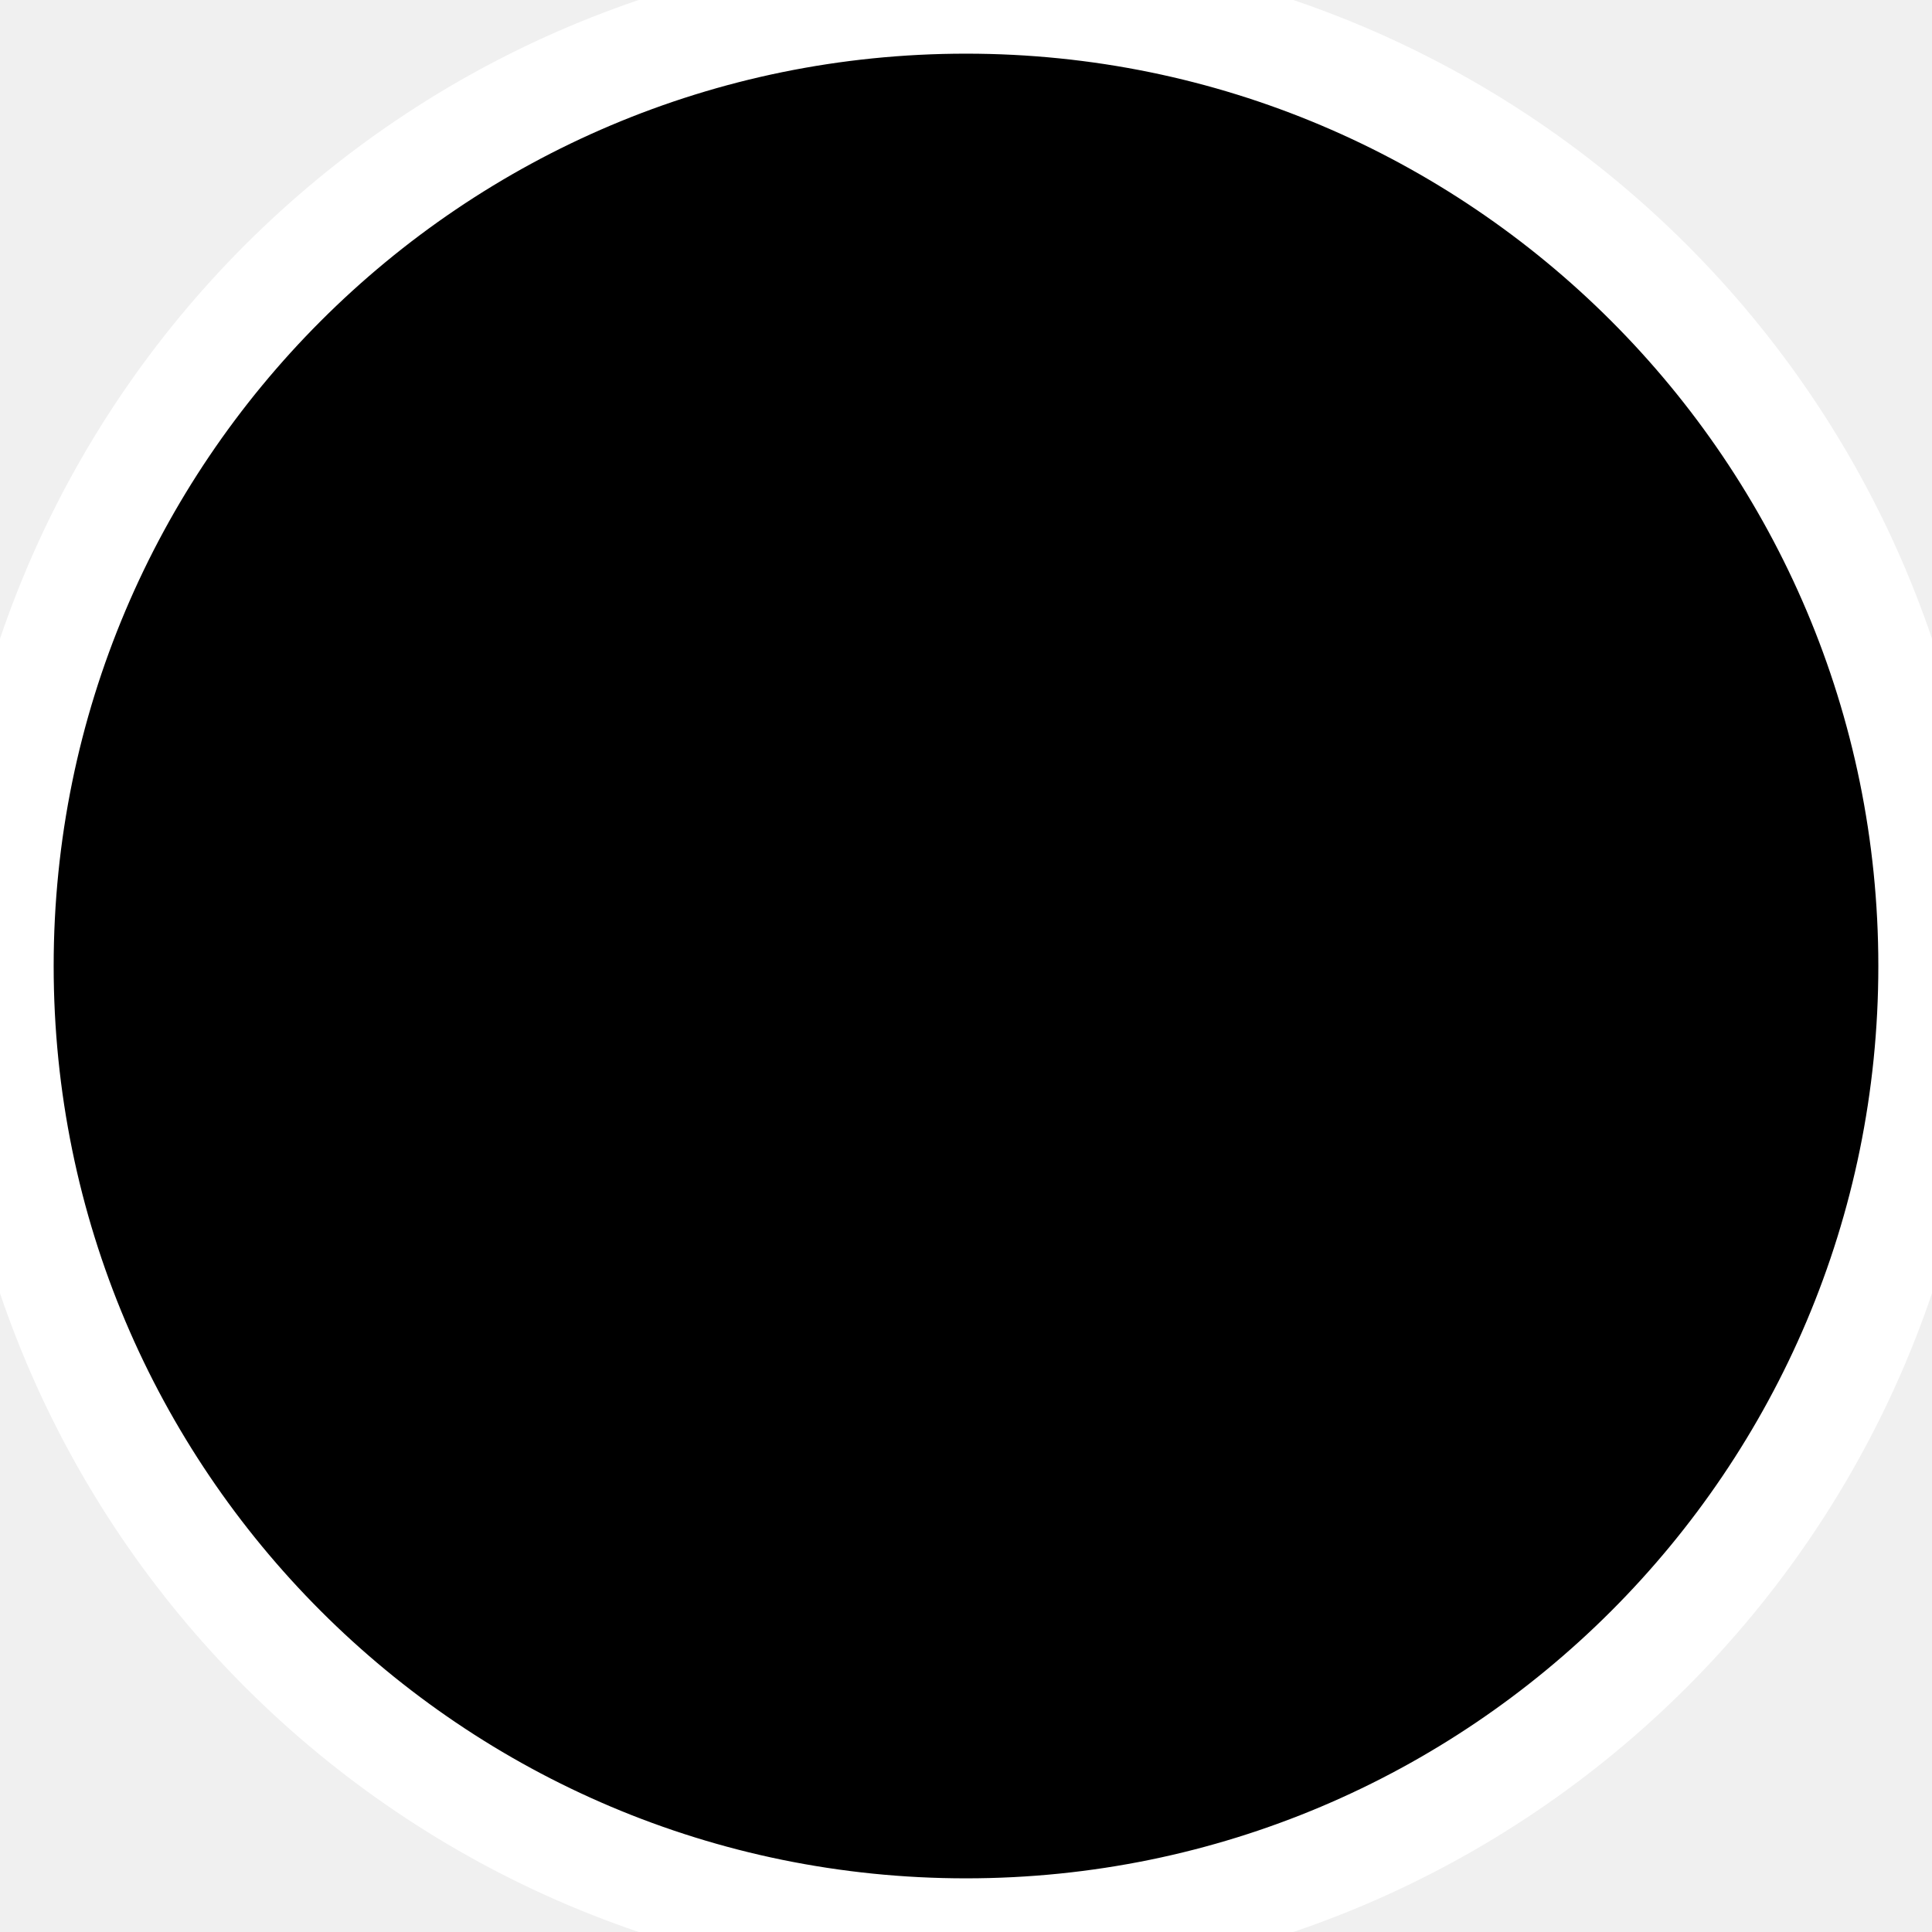
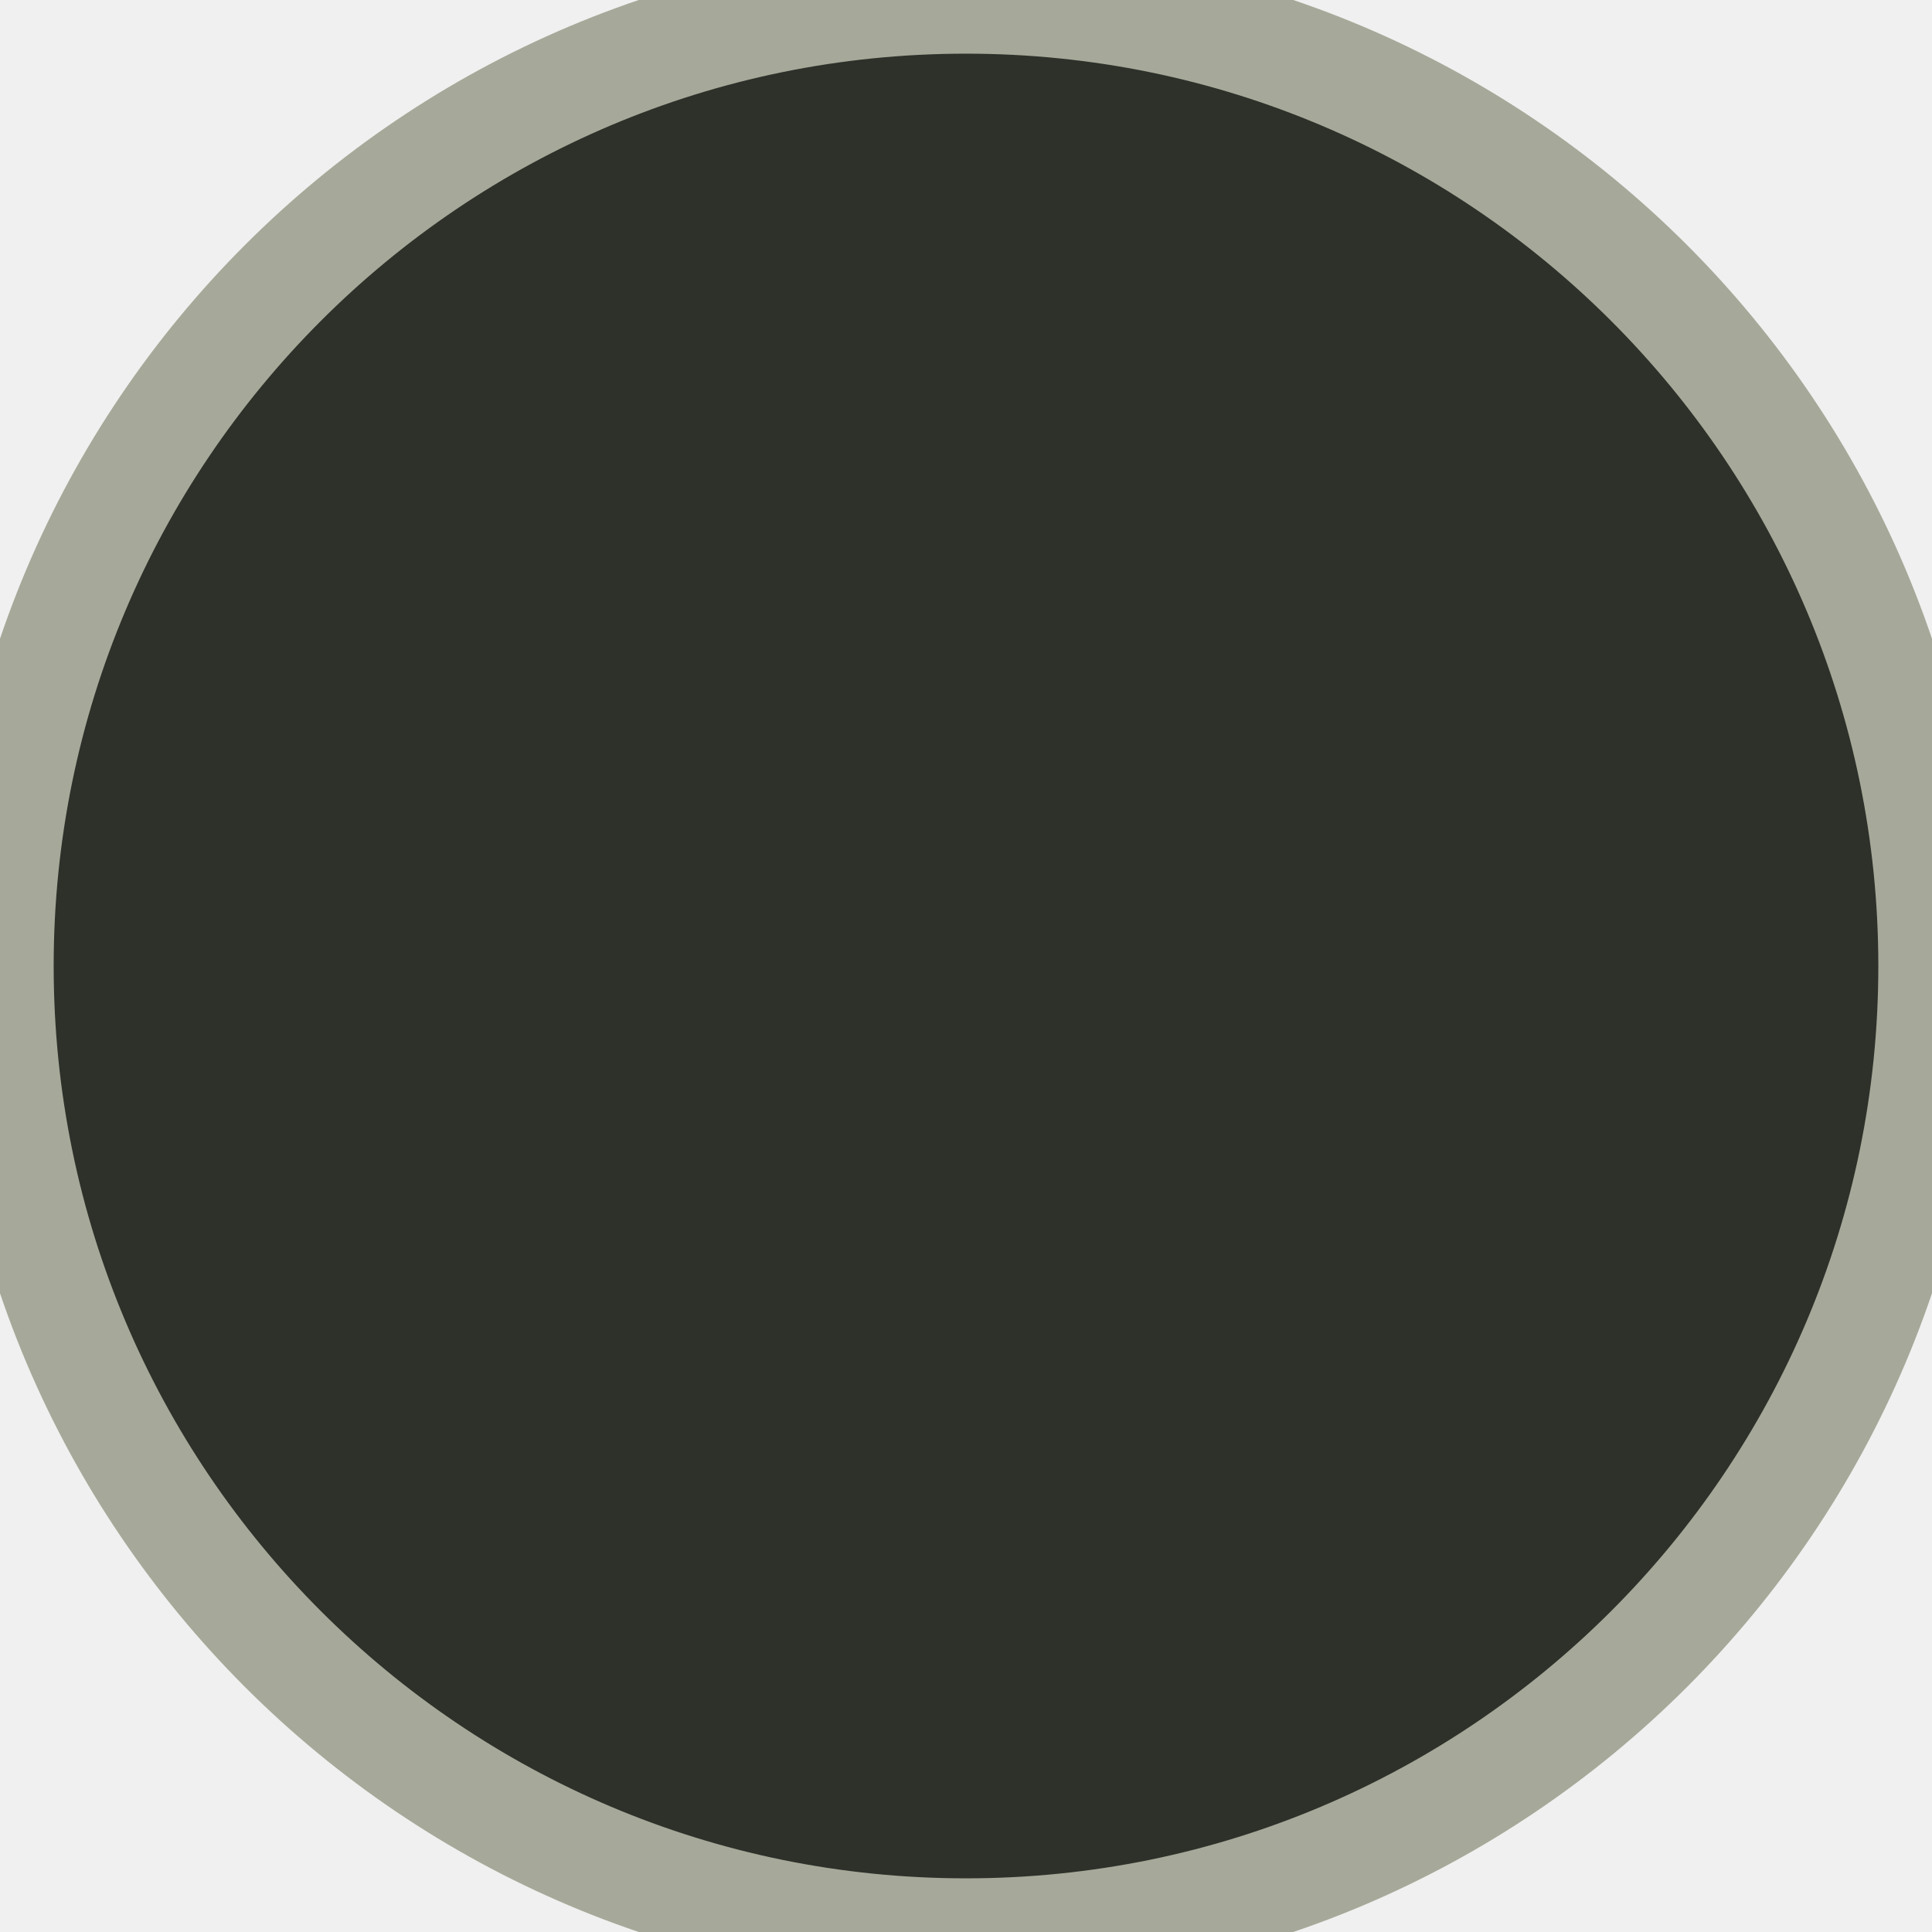
<svg xmlns="http://www.w3.org/2000/svg" viewBox="0 0 180 180" fill="none">
  <style>
-     .favicon__bg { fill: #000; stroke: #fff }
+     .favicon__bg { fill: #2d312a; stroke: #a6a999 }
  </style>
  <rect class="favicon__bg" width="100%" height="100%" rx="100" stroke="red" stroke-width="10" />
</svg>
